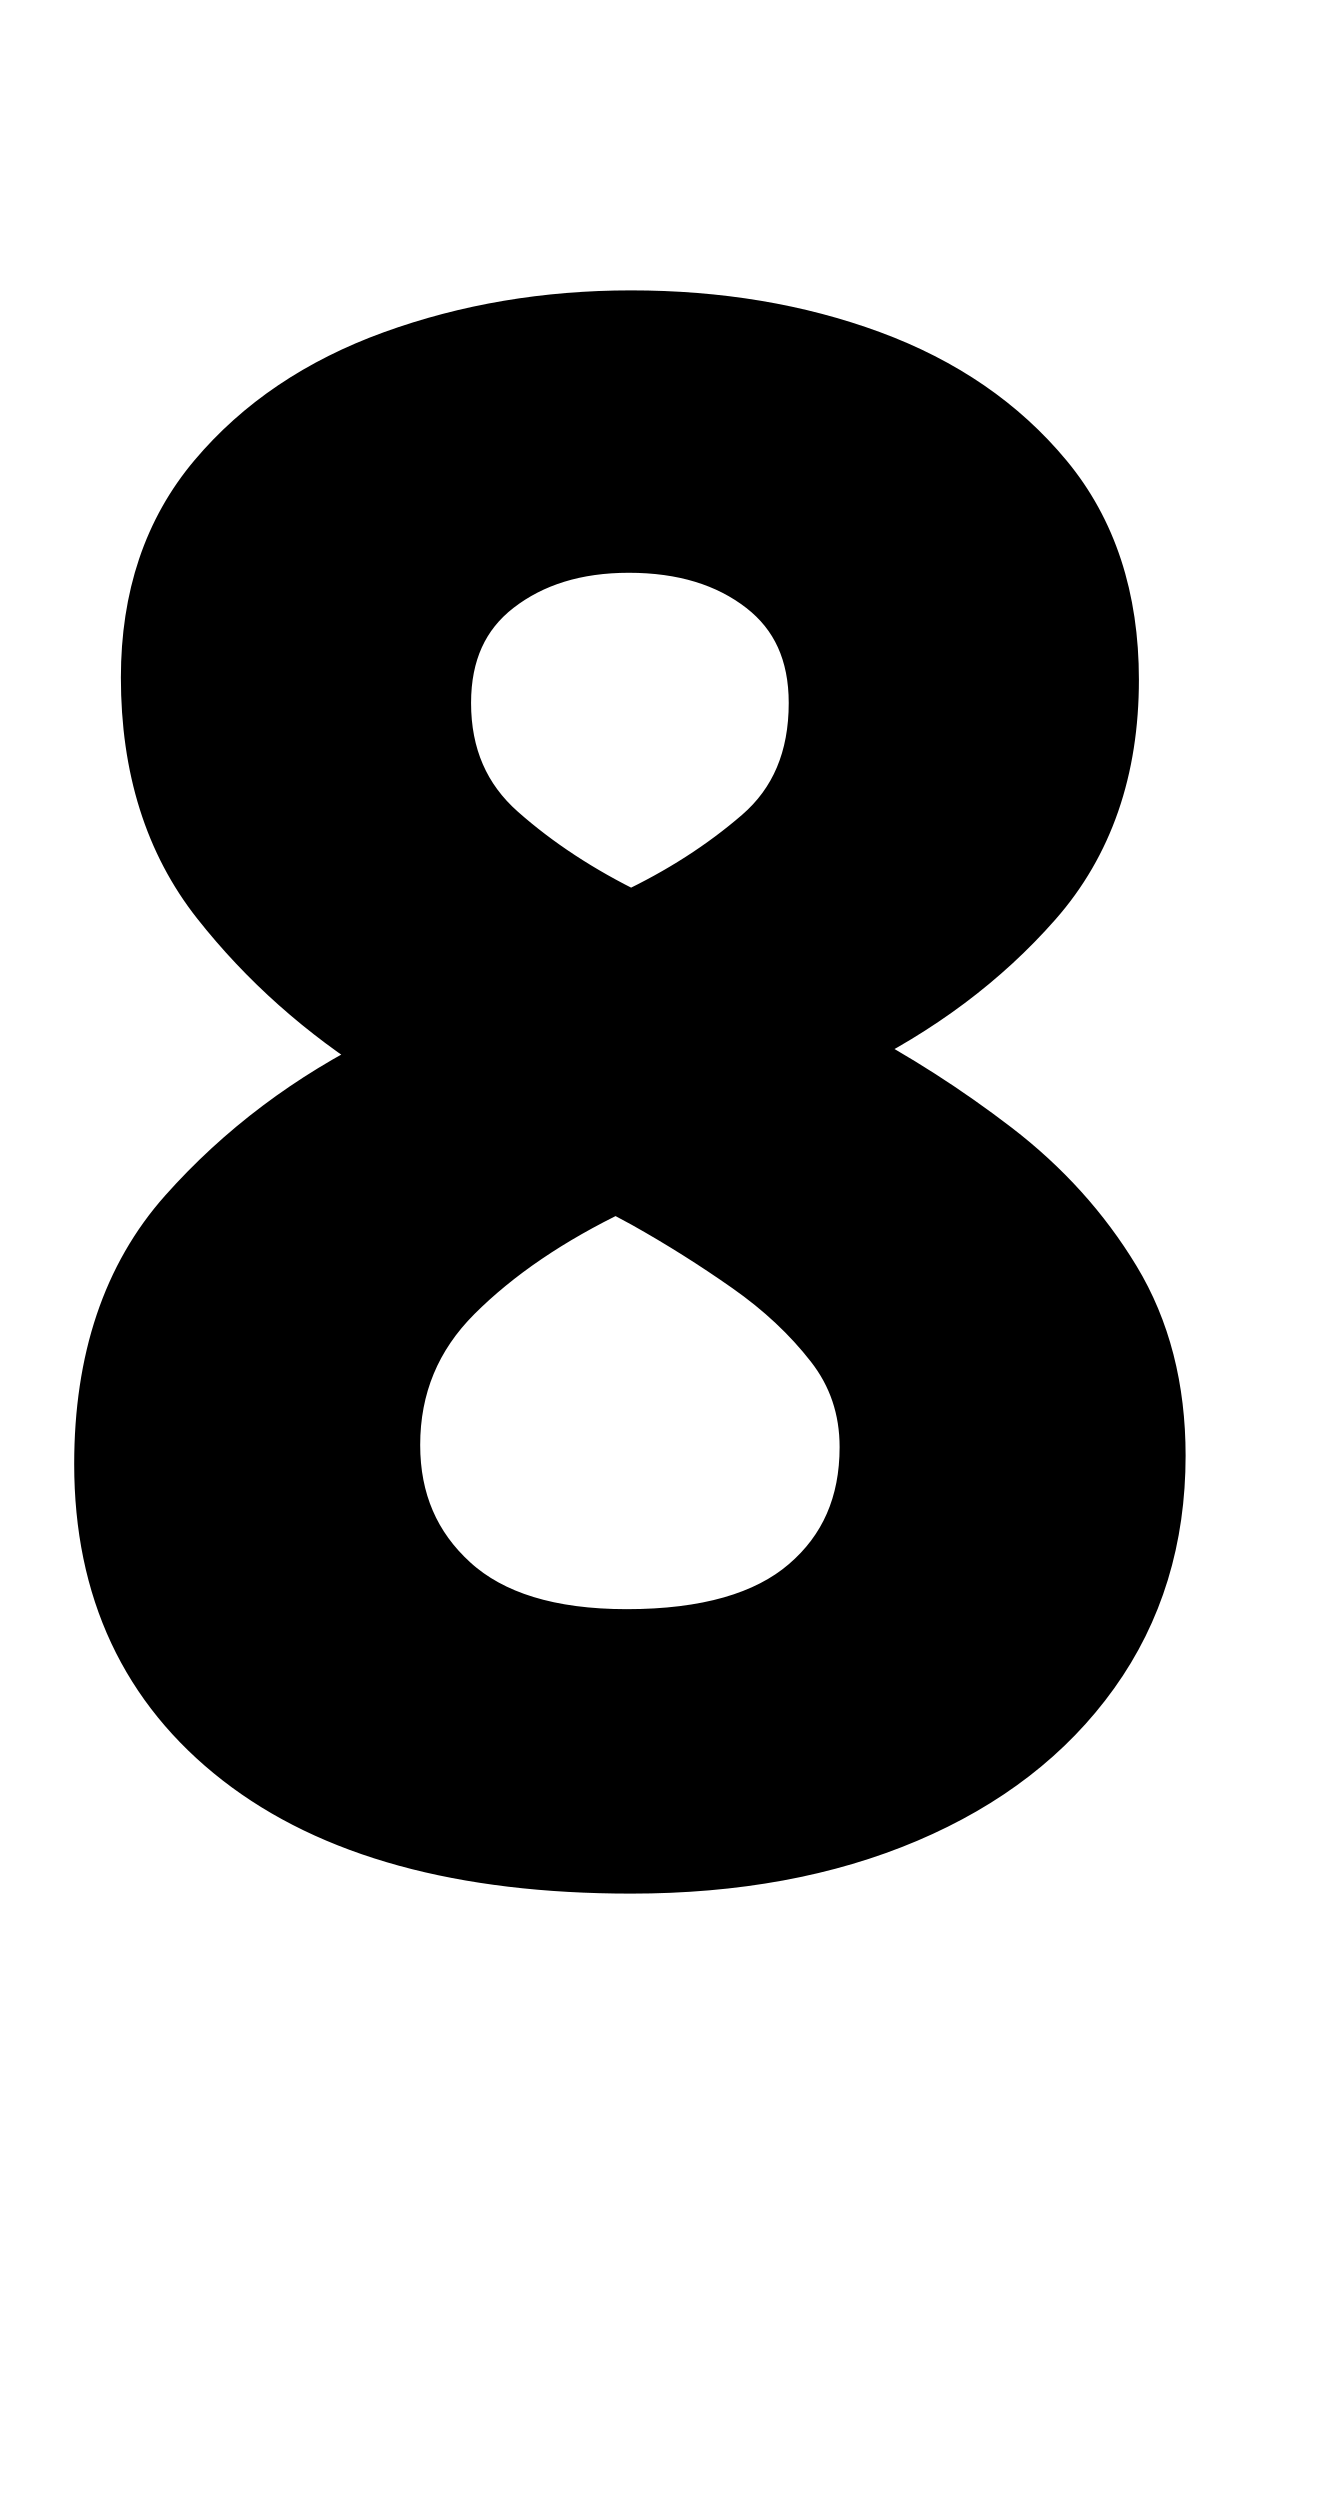
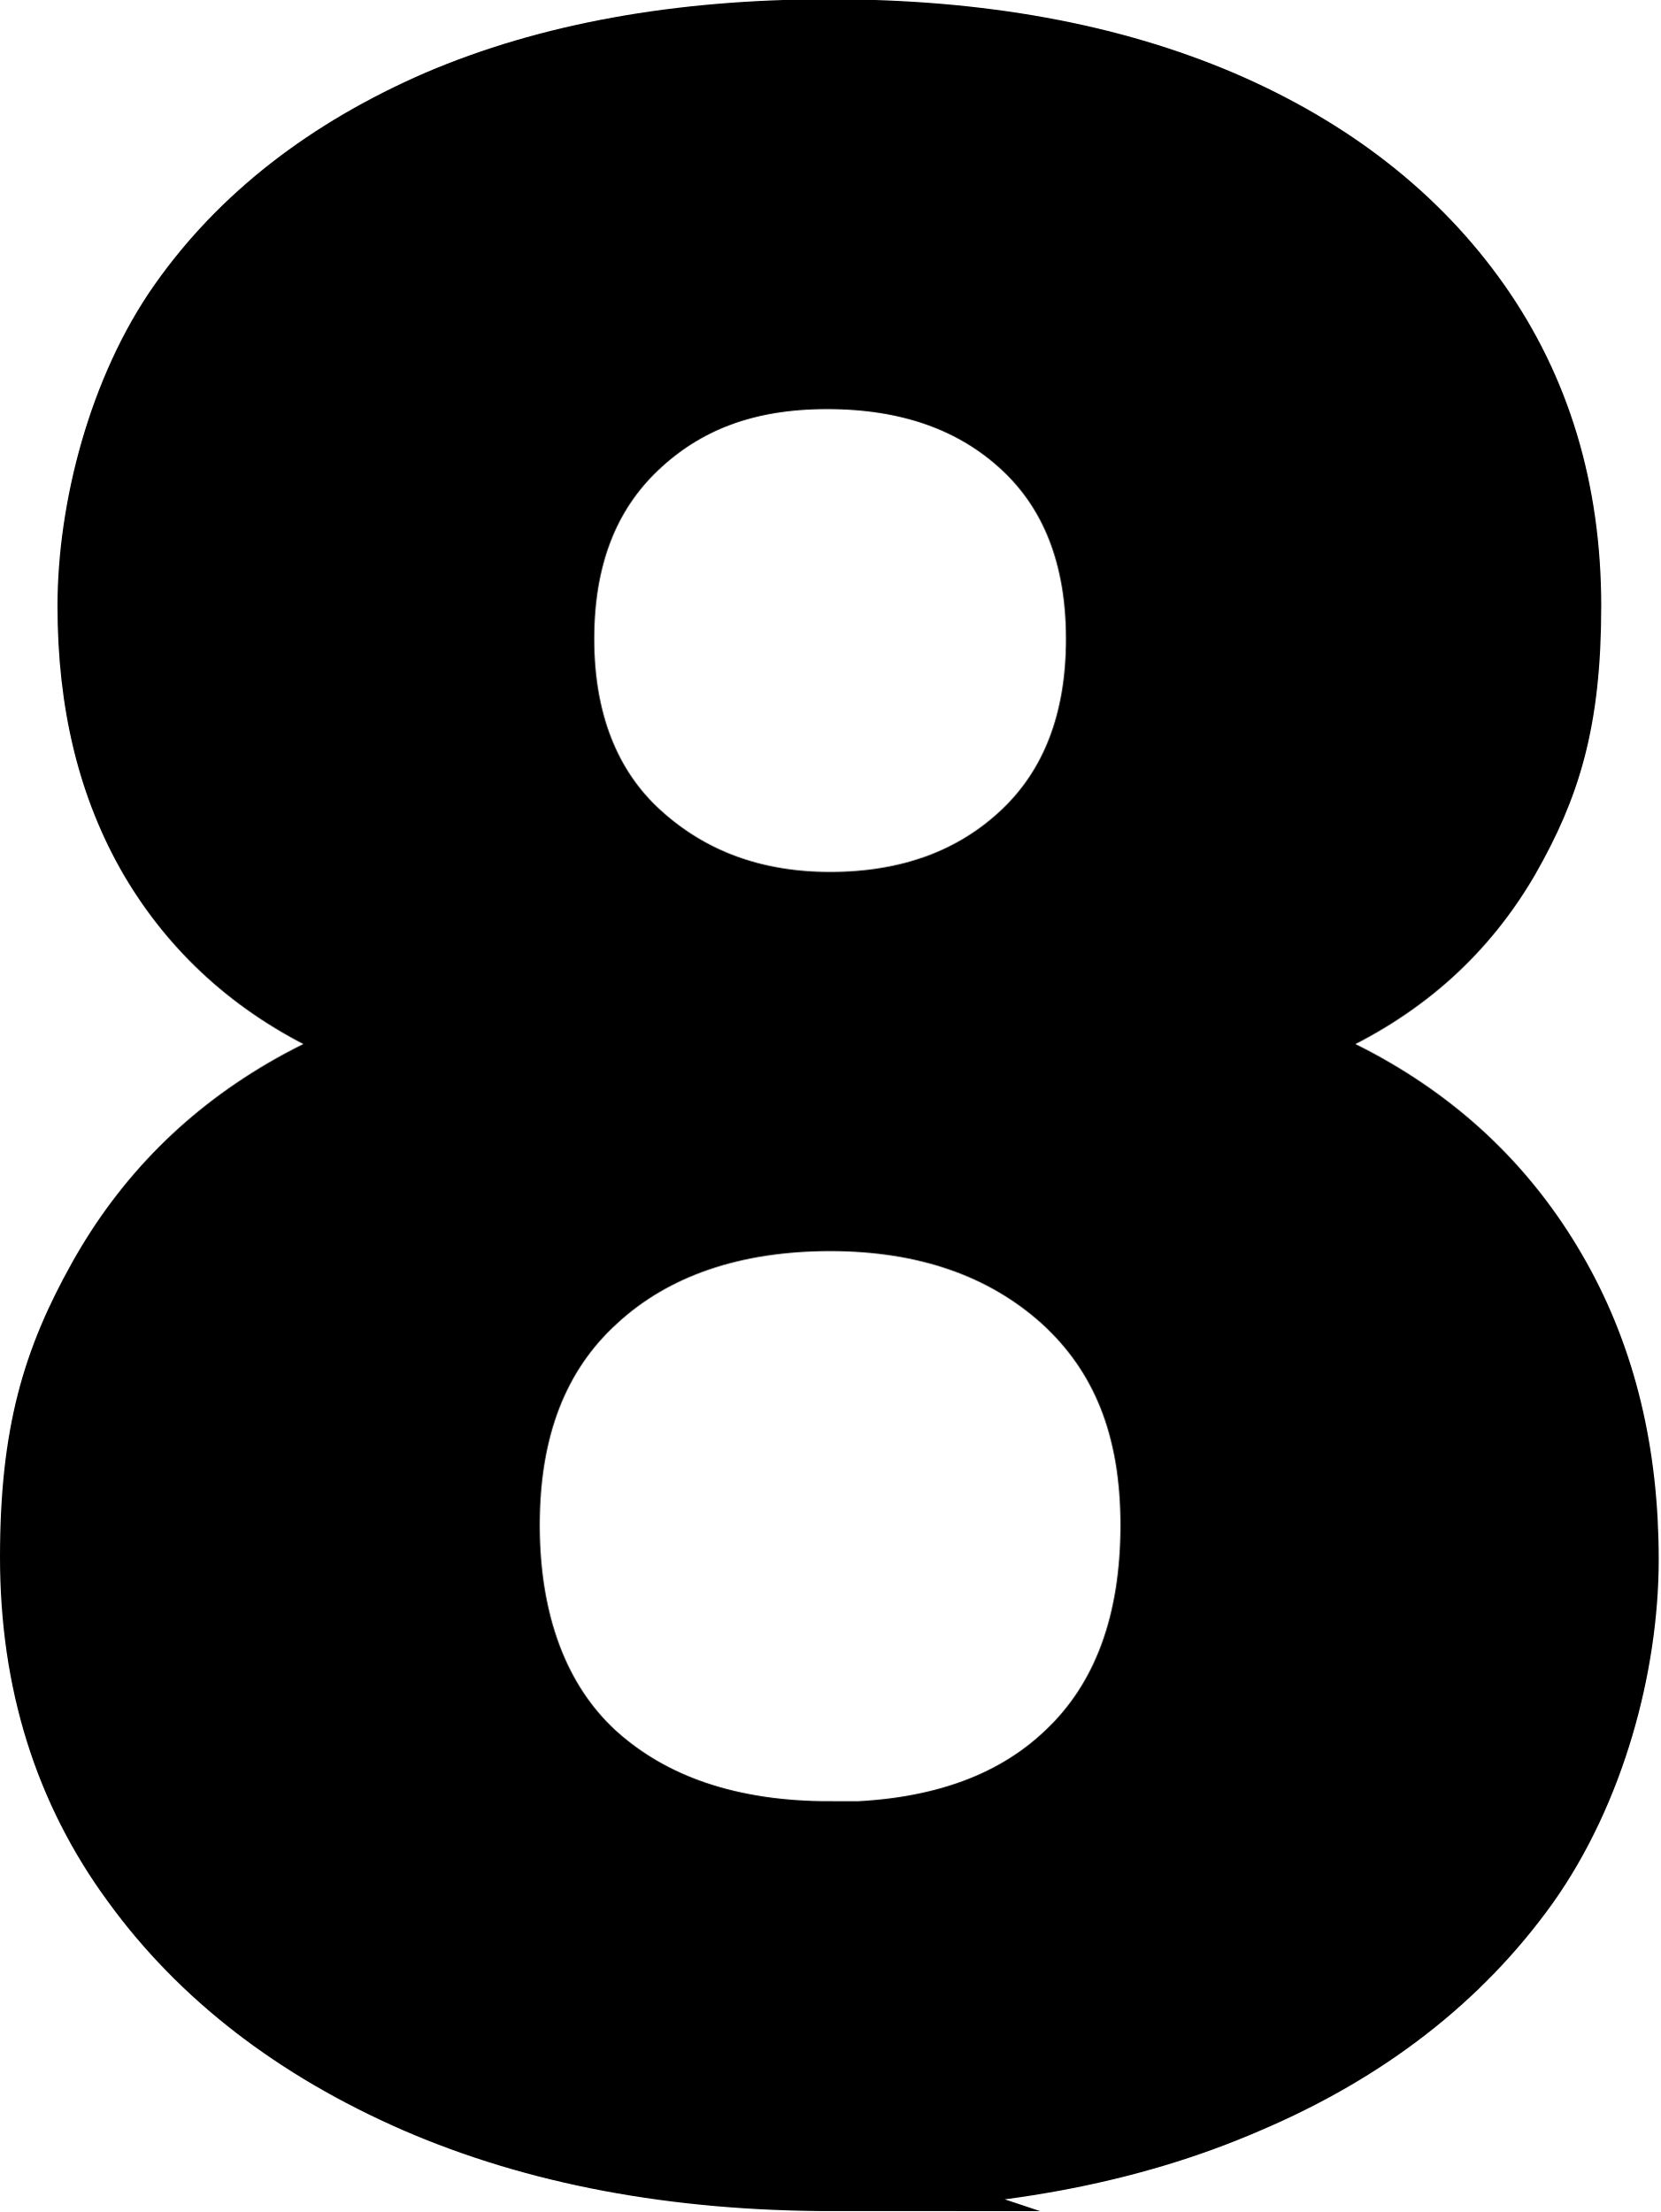
- <svg xmlns="http://www.w3.org/2000/svg" id="Layer_2" data-name="Layer 2" viewBox="0 0 244.15 457.57">
+ <svg xmlns="http://www.w3.org/2000/svg" id="Layer_2" version="1.1" viewBox="0 0 222.4 296.2">
  <defs>
    <style>
-       .cls-1 {
-         font-family: InstrumentSans-Bold, 'Instrument Sans';
-         font-size: 388.04px;
-         font-variation-settings: 'wdth' 100, 'wght' 700;
-         font-weight: 700;
+       .st0 {
+         isolation: isolate;
+       }
+ 
+       .st1 {
+         fill: none;
        stroke: #000;
        stroke-miterlimit: 10;
        stroke-width: 9px;
      }
    </style>
  </defs>
-   <g id="Layer_1-2" data-name="Layer 1">
-     <text class="cls-1" transform="translate(4.5 338.21)">
-       <tspan x="0" y="0">8</tspan>
-     </text>
+   <g id="Layer_1-2">
+     <g class="st0">
+       <g class="st0">
+         <path d="M111.6,291.7c-21.2,0-39.8-3.5-55.9-10.5-16-7-28.6-16.7-37.6-29.1-9.1-12.4-13.6-26.9-13.6-43.5s3-26.4,9.1-37.3c6.1-10.9,14.6-19.4,25.6-25.6,11-6.2,23.7-9.3,38.2-9.3l6.2,8.1c-15.3,0-28.2-2.5-38.8-7.6-10.6-5-18.7-12.4-24.3-21.9-5.6-9.6-8.3-20.8-8.3-33.8s4.1-29,12.2-40.5c8.1-11.5,19.6-20.4,34.3-26.8,14.7-6.3,32.2-9.5,52.4-9.5s37.6,3.2,52.4,9.5c14.7,6.3,26.2,15.3,34.3,26.8,8.1,11.5,12.2,25,12.2,40.5s-2.8,24.2-8.3,33.8c-5.6,9.6-13.6,16.9-24.3,21.9-10.6,5-23.7,7.6-39.2,7.6l6.6-8.1c14.5,0,27.2,3.1,38.2,9.3,11,6.2,19.5,14.7,25.6,25.6,6.1,10.9,9.1,23.4,9.1,37.6s-4.5,31-13.4,43.5c-8.9,12.4-21.3,22.1-37.3,28.9-15.9,6.9-34.5,10.3-55.7,10.3ZM111.2,245.9c13.7,0,24.4-3.6,32-10.9,7.6-7.2,11.4-17.5,11.4-30.7s-4-23-12-30.3c-8-7.2-18.5-10.9-31.4-10.9s-23.7,3.6-31.6,10.9c-7.9,7.2-11.8,17.3-11.8,30.3s3.9,23.7,11.6,30.8c7.8,7.1,18.4,10.7,31.8,10.7ZM111.2,121.3c10.6,0,19.3-3.2,26-9.5,6.7-6.3,10.1-15.1,10.1-26.2s-3.4-19.8-10.1-26c-6.7-6.2-15.5-9.3-26.4-9.3s-19.2,3.2-25.8,9.5c-6.6,6.3-9.9,14.9-9.9,25.8s3.4,19.9,10.3,26.2c6.9,6.3,15.5,9.5,25.8,9.5Z" />
+       </g>
+       <g class="st0">
+         <path class="st1" d="M111.6,291.7c-21.2,0-39.8-3.5-55.9-10.5-16-7-28.6-16.7-37.6-29.1-9.1-12.4-13.6-26.9-13.6-43.5s3-26.4,9.1-37.3c6.1-10.9,14.6-19.4,25.6-25.6,11-6.2,23.7-9.3,38.2-9.3l6.2,8.1c-15.3,0-28.2-2.5-38.8-7.6-10.6-5-18.7-12.4-24.3-21.9-5.6-9.6-8.3-20.8-8.3-33.8s4.1-29,12.2-40.5c8.1-11.5,19.6-20.4,34.3-26.8,14.7-6.3,32.2-9.5,52.4-9.5s37.6,3.2,52.4,9.5c14.7,6.3,26.2,15.3,34.3,26.8,8.1,11.5,12.2,25,12.2,40.5s-2.8,24.2-8.3,33.8c-5.6,9.6-13.6,16.9-24.3,21.9-10.6,5-23.7,7.6-39.2,7.6l6.6-8.1c14.5,0,27.2,3.1,38.2,9.3,11,6.2,19.5,14.7,25.6,25.6,6.1,10.9,9.1,23.4,9.1,37.6s-4.5,31-13.4,43.5c-8.9,12.4-21.3,22.1-37.3,28.9-15.9,6.9-34.5,10.3-55.7,10.3ZM111.2,245.9c13.7,0,24.4-3.6,32-10.9,7.6-7.2,11.4-17.5,11.4-30.7s-4-23-12-30.3c-8-7.2-18.5-10.9-31.4-10.9s-23.7,3.6-31.6,10.9c-7.9,7.2-11.8,17.3-11.8,30.3s3.9,23.7,11.6,30.8c7.8,7.1,18.4,10.7,31.8,10.7ZM111.2,121.3c10.6,0,19.3-3.2,26-9.5,6.7-6.3,10.1-15.1,10.1-26.2s-3.4-19.8-10.1-26c-6.7-6.2-15.5-9.3-26.4-9.3s-19.2,3.2-25.8,9.5c-6.6,6.3-9.9,14.9-9.9,25.8s3.4,19.9,10.3,26.2c6.9,6.3,15.5,9.5,25.8,9.5Z" />
+       </g>
+     </g>
  </g>
</svg>
